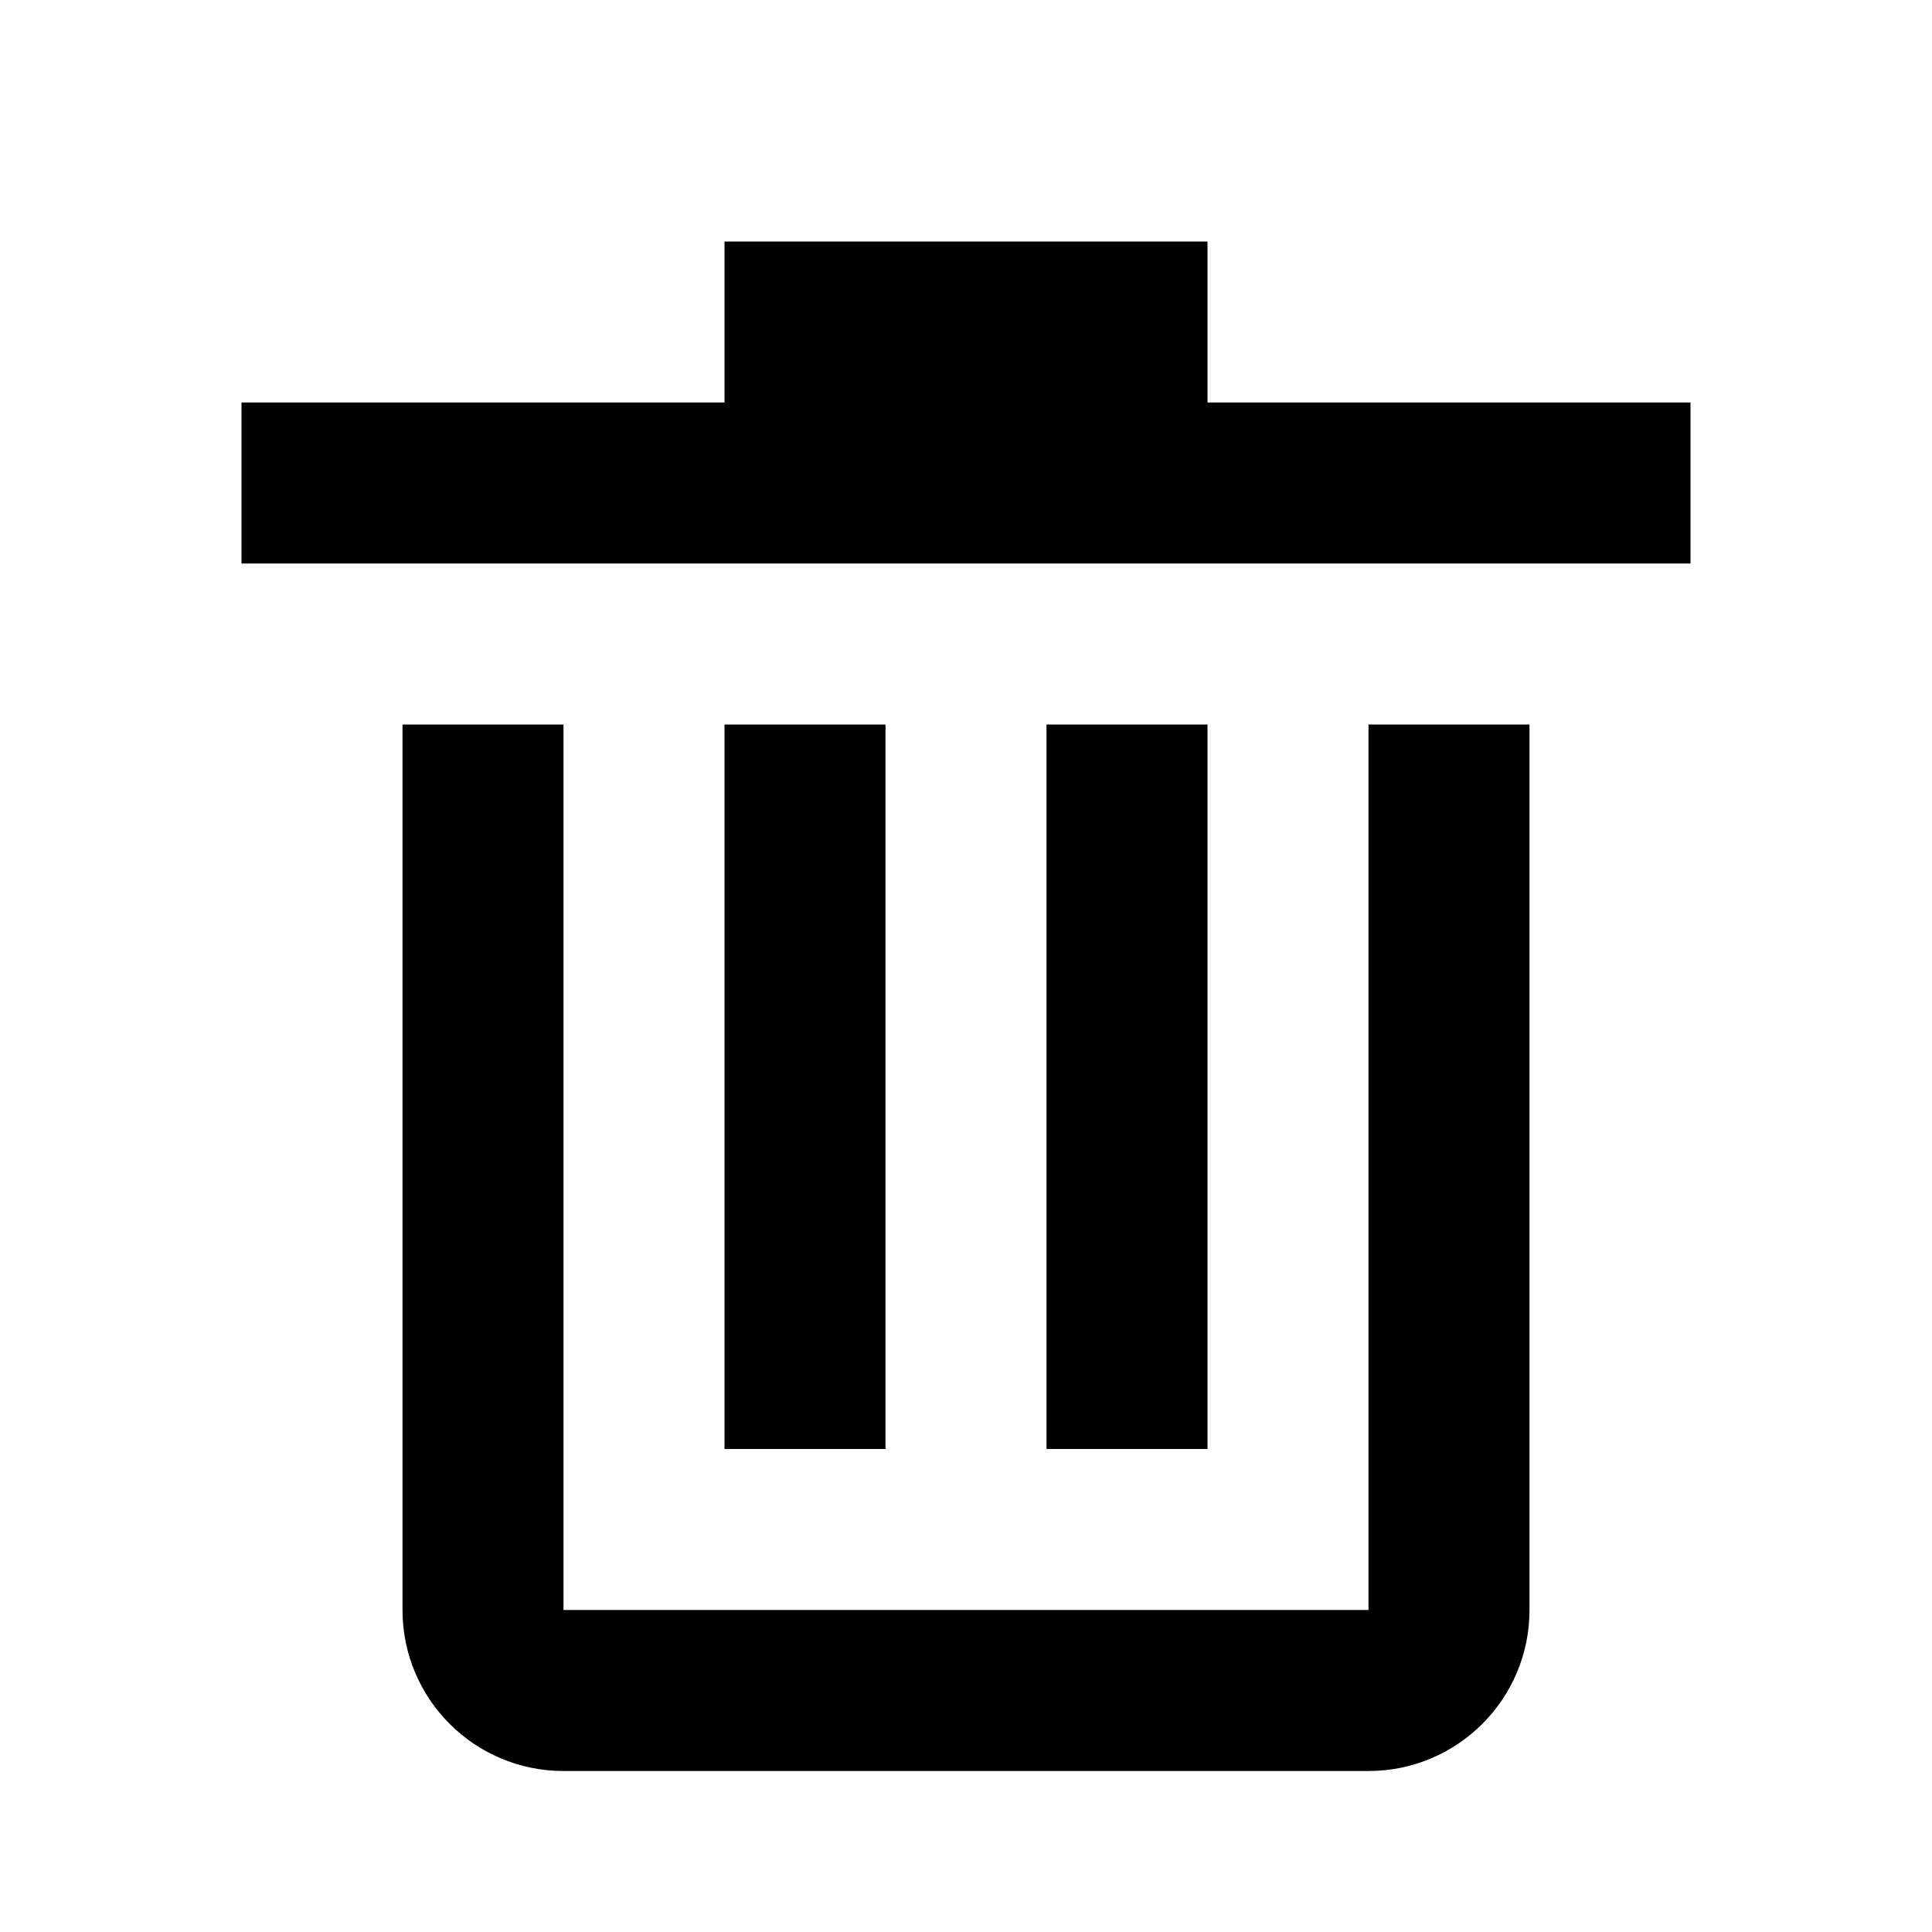
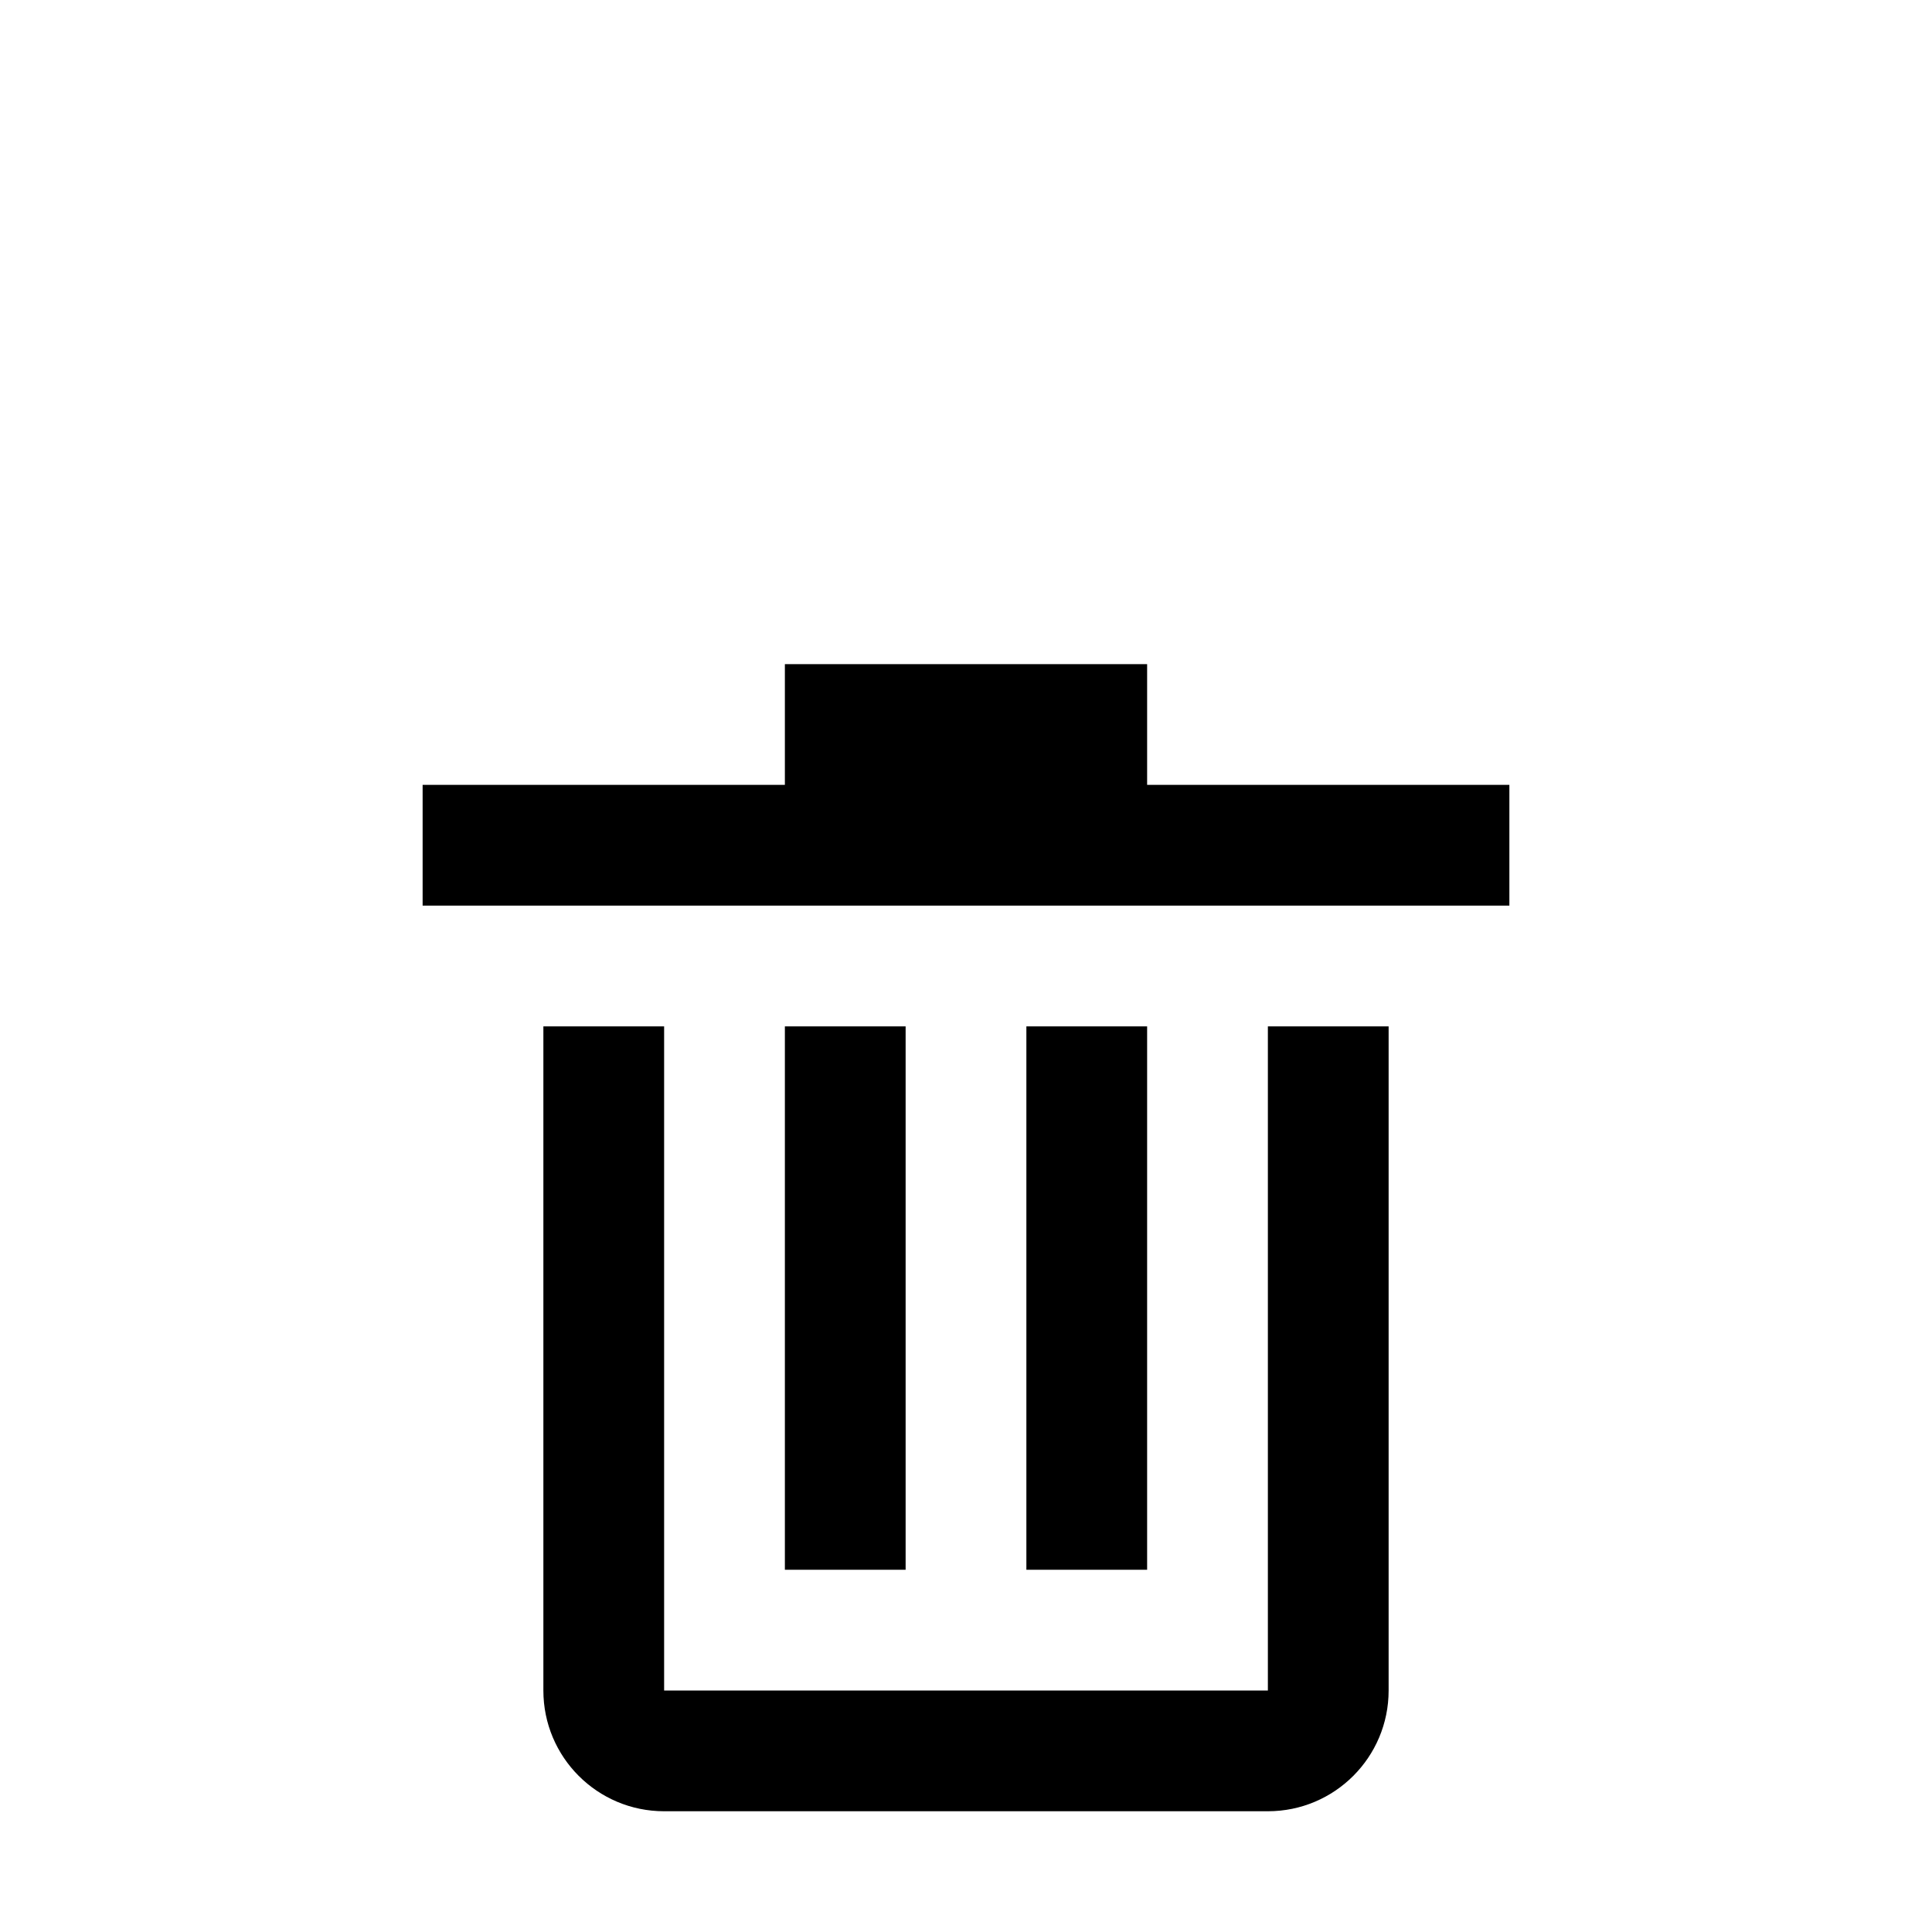
- <svg xmlns="http://www.w3.org/2000/svg" width="24" height="24" viewBox="0 0 24 24" fill="none">
+ <svg xmlns="http://www.w3.org/2000/svg" width="28" height="28" viewBox="0 -8 24 32" fill="none">
  <path fill-rule="evenodd" clip-rule="evenodd" d="M15 3H9V5H3V7H21V5H15V3ZM5 9V20C5 21.105 5.895 22 7 22H17C18.105 22 19 21.105 19 20V9H17V20H7V9H5ZM9 9L9 18H11L11 9H9ZM13 9V18H15V9H13Z" fill="black" />
</svg>
